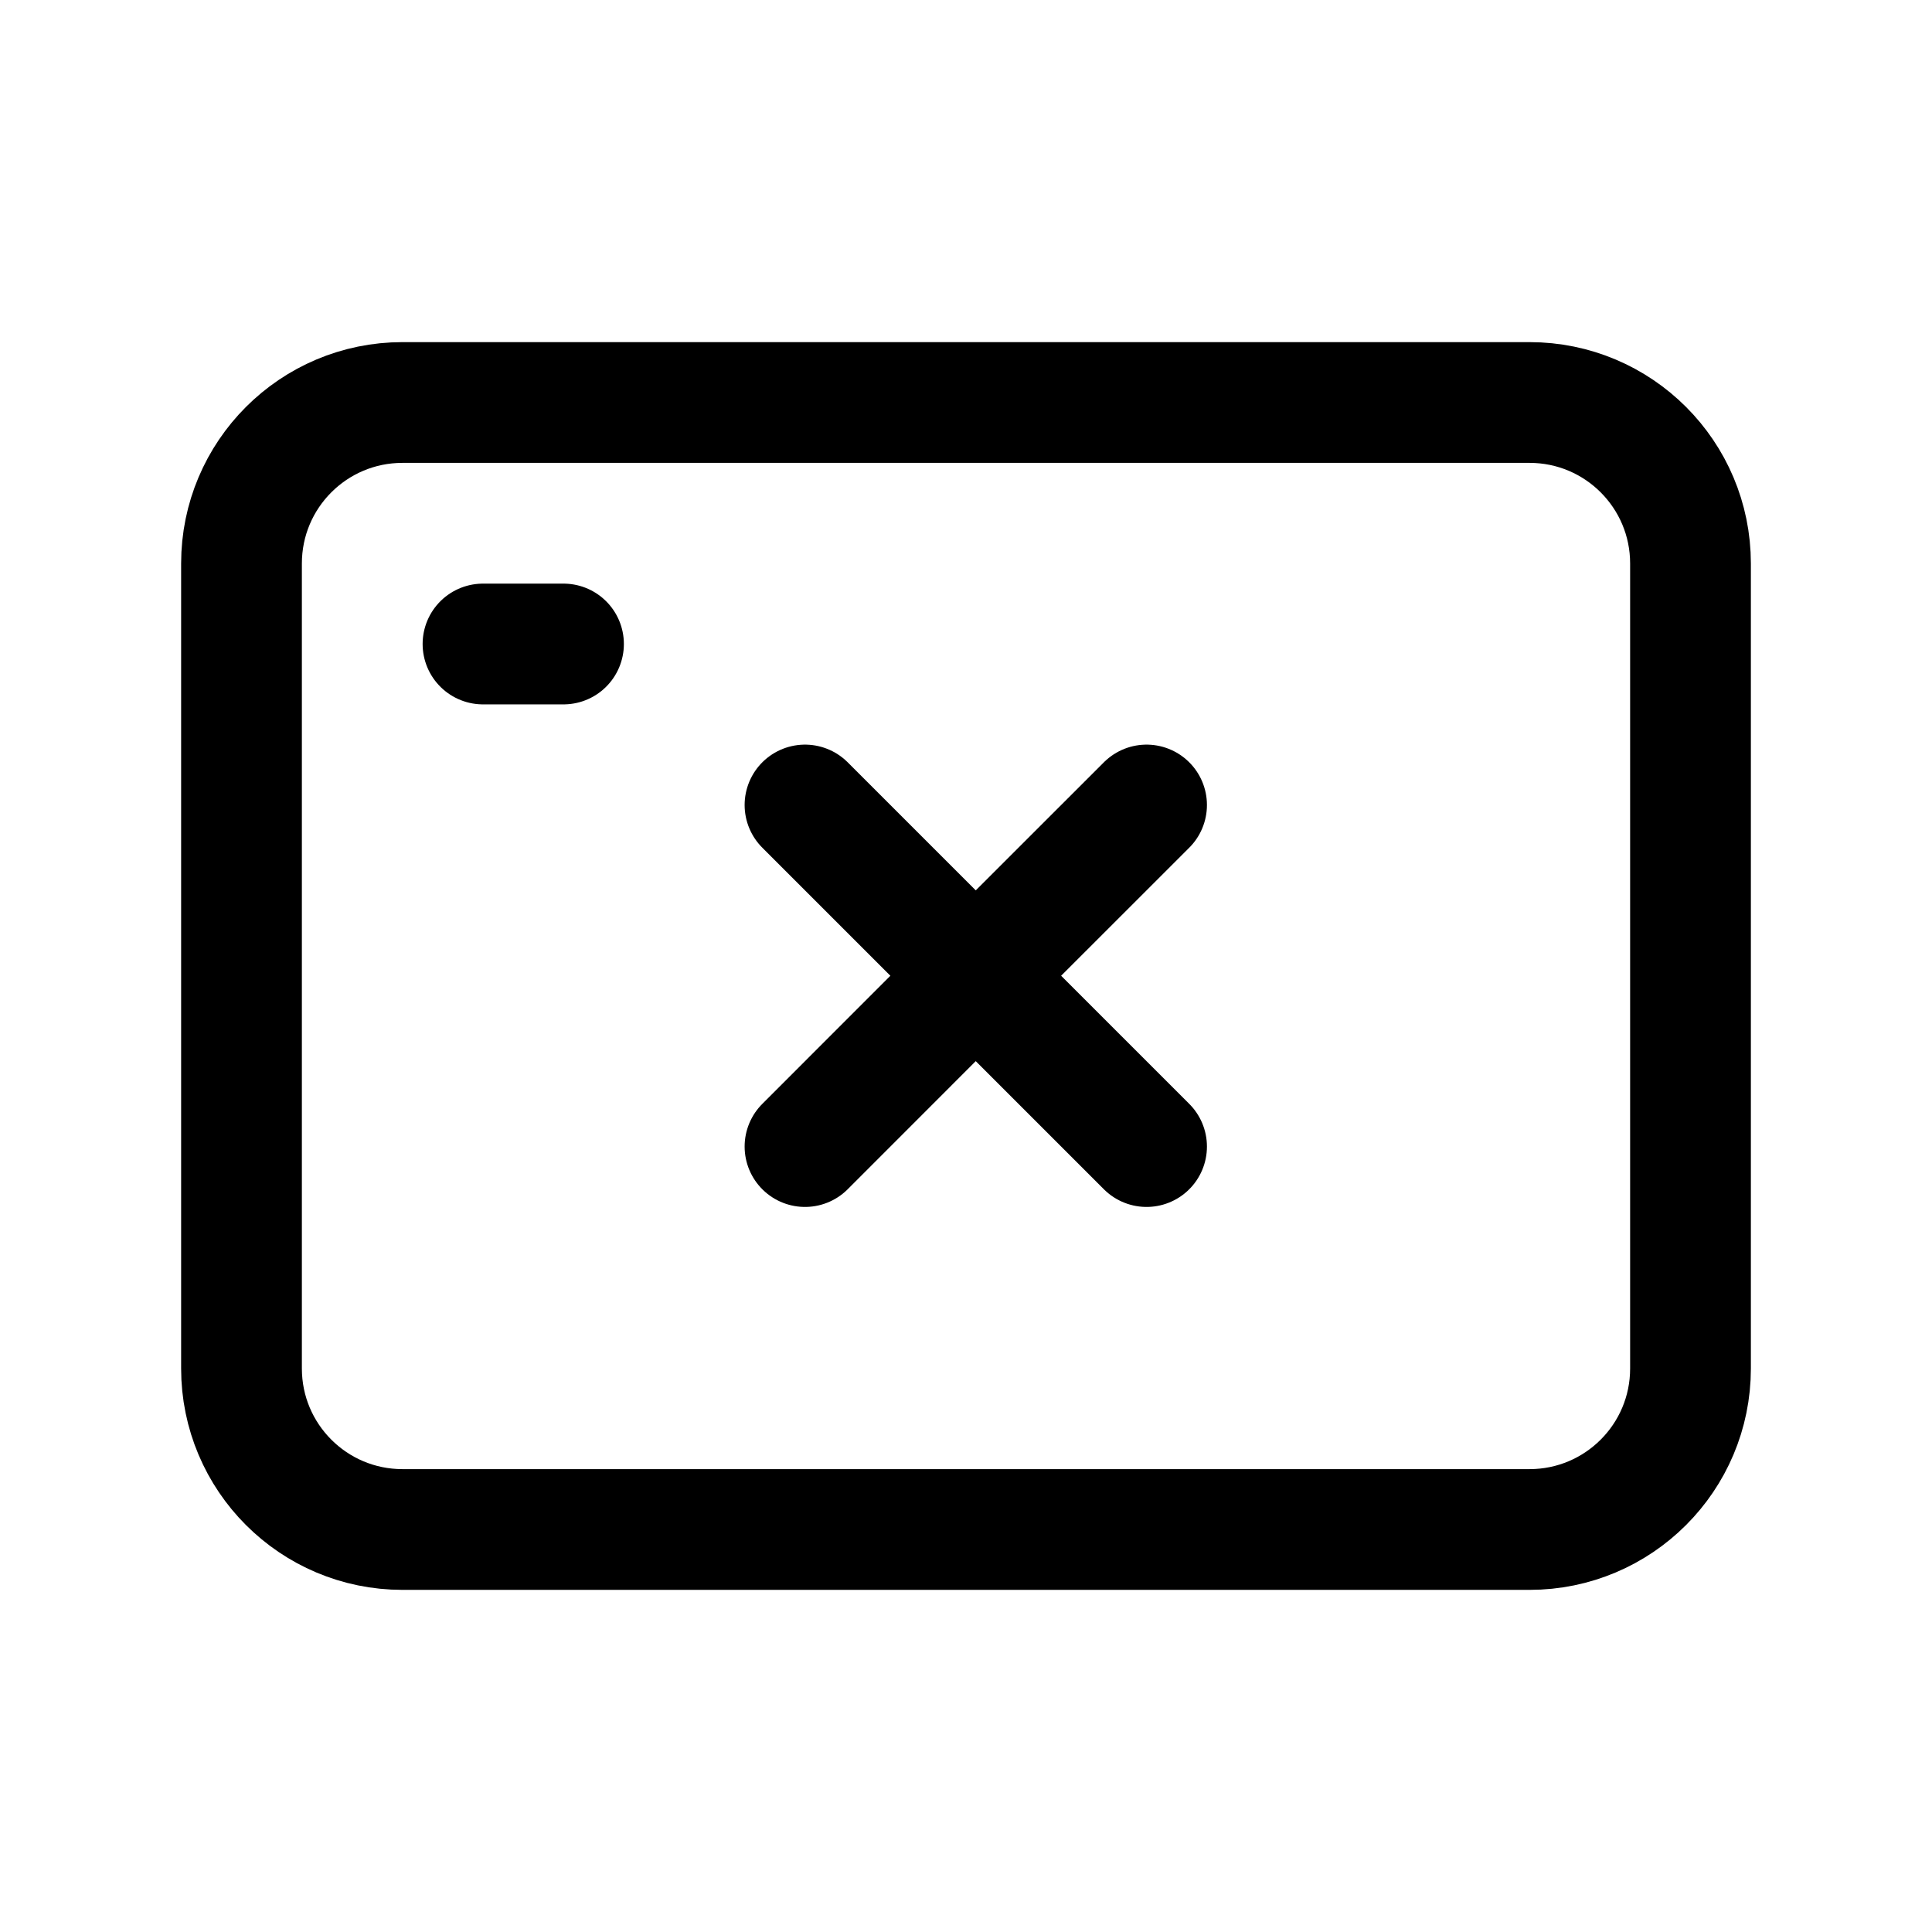
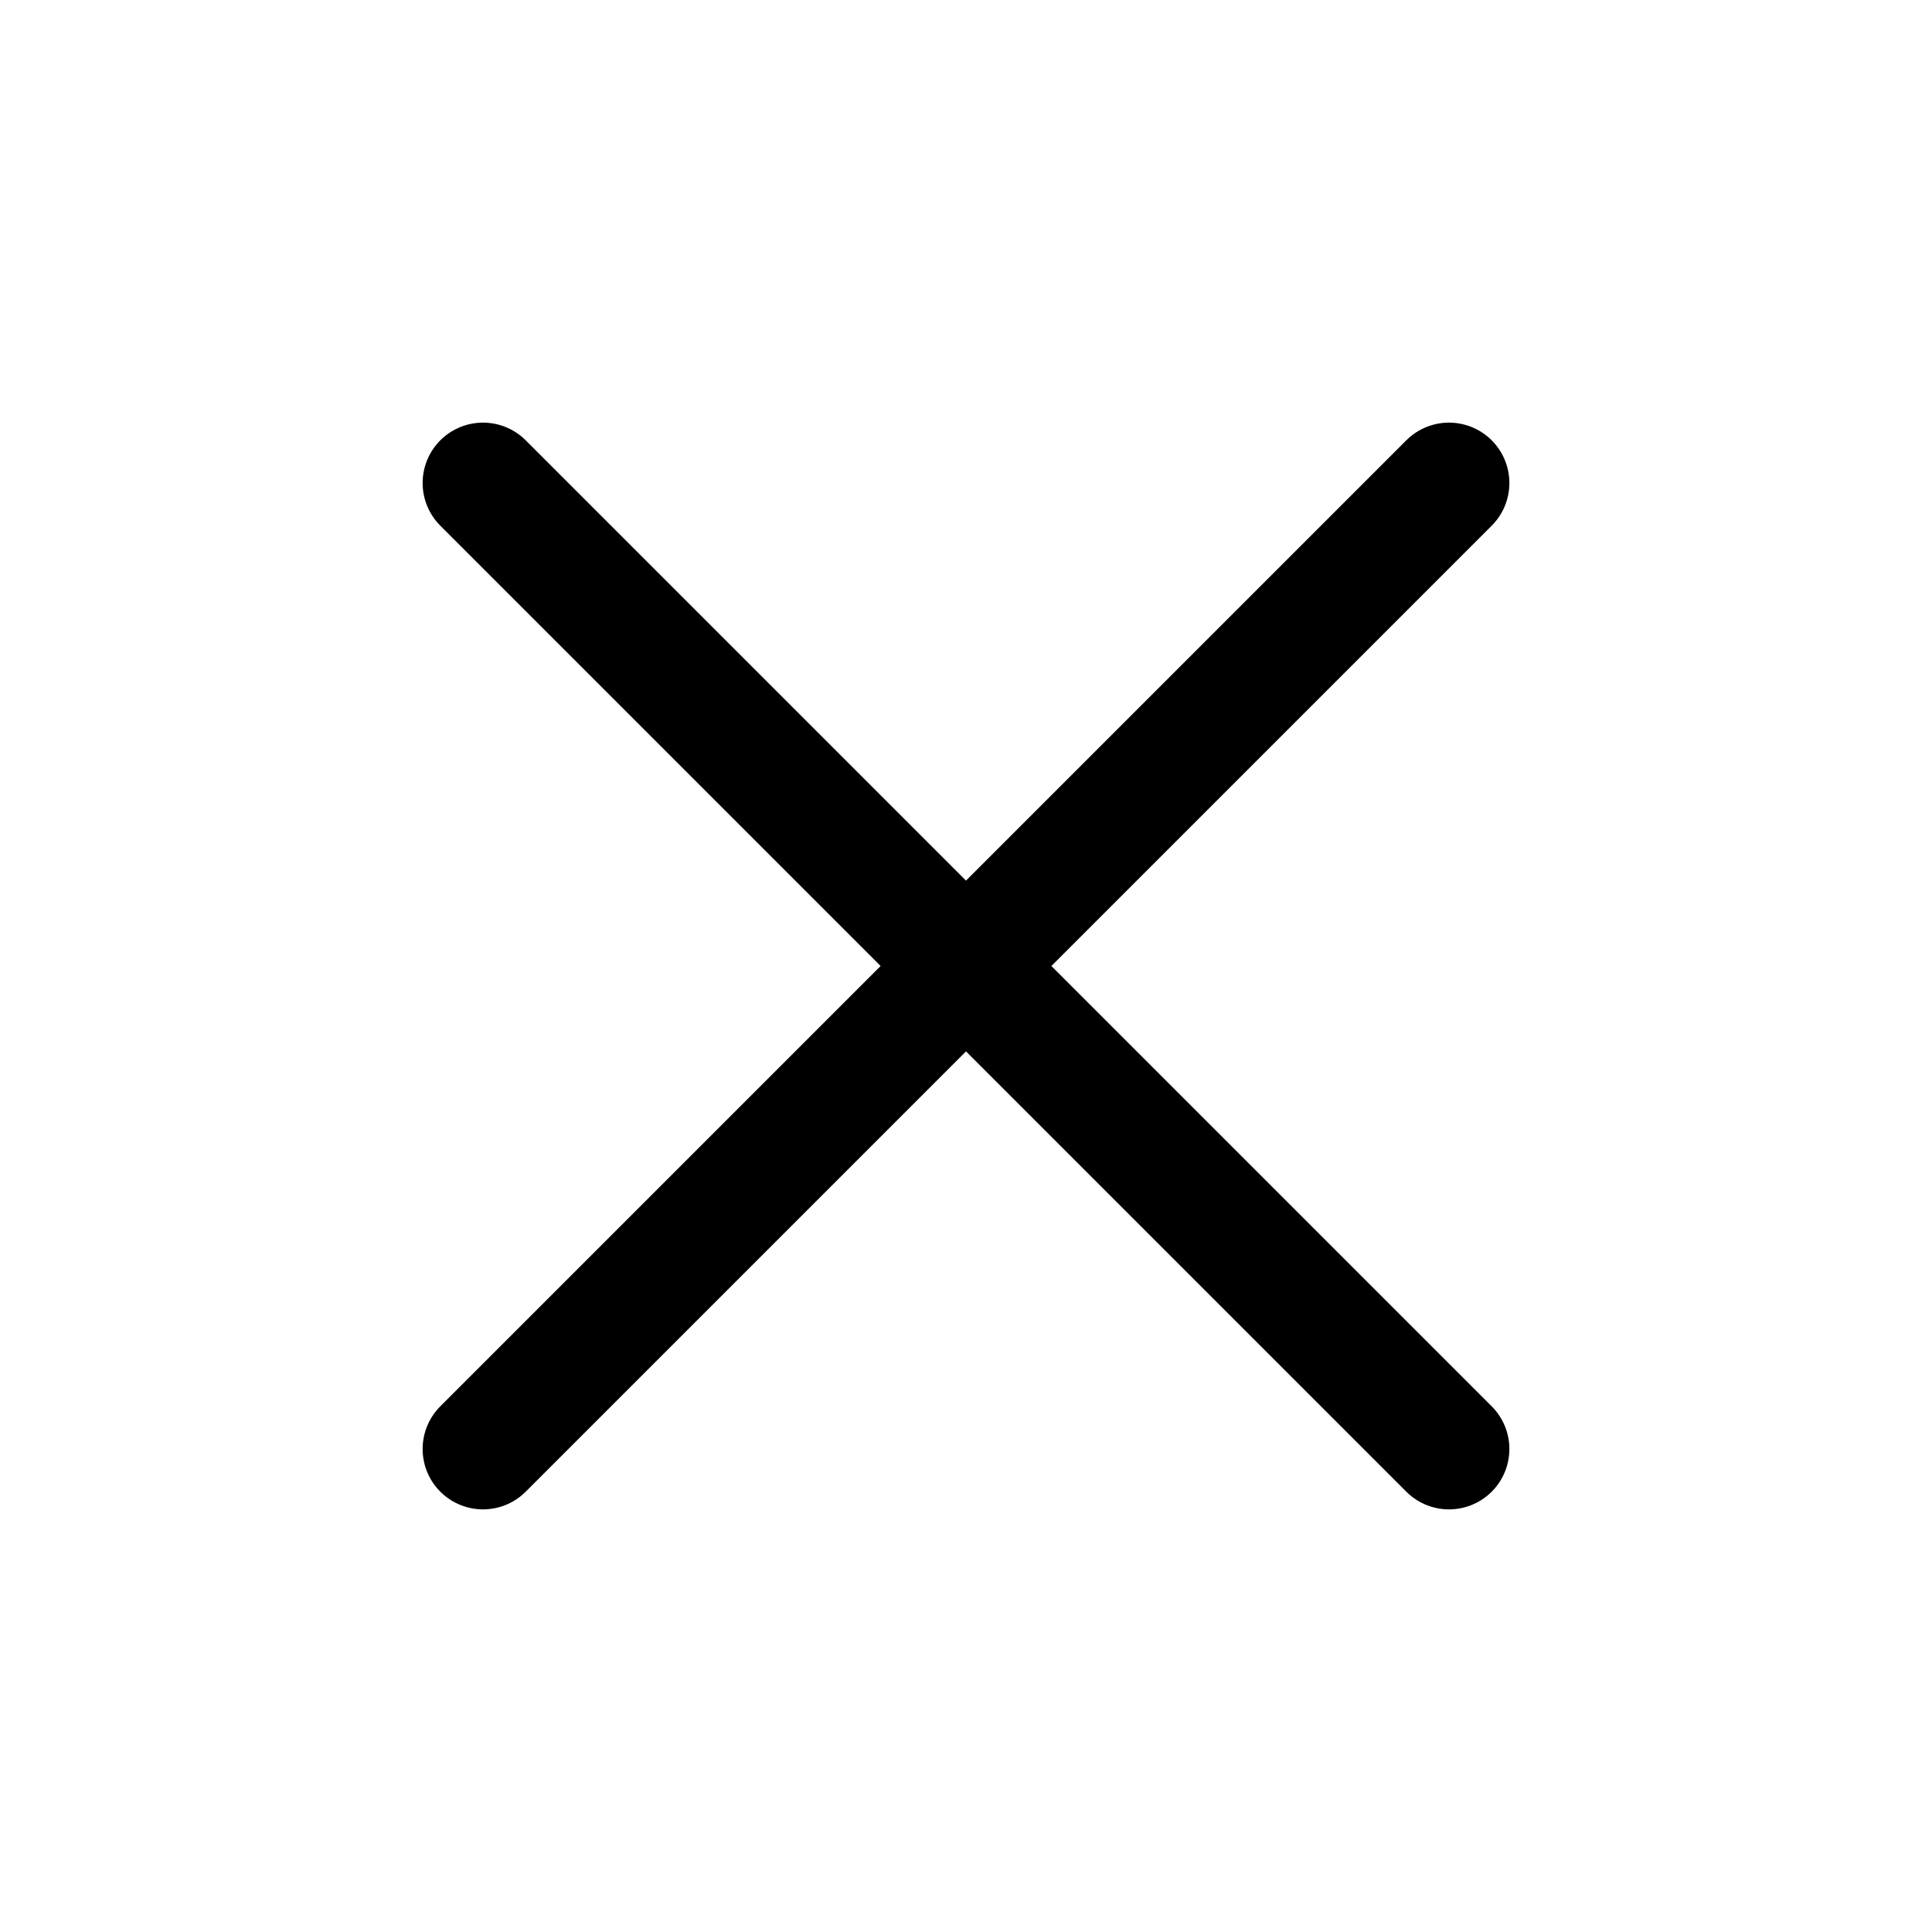
<svg xmlns="http://www.w3.org/2000/svg" width="24" height="24" stroke-width="1.5" viewBox="0 0 24 24" fill="none">
-   <path d="M3 17V7C3 5.895 3.895 5 5 5H19C20.105 5 21 5.895 21 7V17C21 18.105 20.105 19 19 19H5C3.895 19 3 18.105 3 17Z" stroke="currentColor" stroke-width="1.5" />
-   <path d="M10 14.243L12.121 12.121M12.121 12.121L14.243 10M12.121 12.121L10 10M12.121 12.121L14.243 14.243" stroke="currentColor" stroke-linecap="round" stroke-linejoin="round" />
-   <path d="M6 8H7" stroke="currentColor" stroke-linecap="round" stroke-linejoin="round" />
+   <path d="M6 6L18 18M6 18L18 6" stroke="currentColor" stroke-linecap="round" stroke-linejoin="round" />
</svg>
